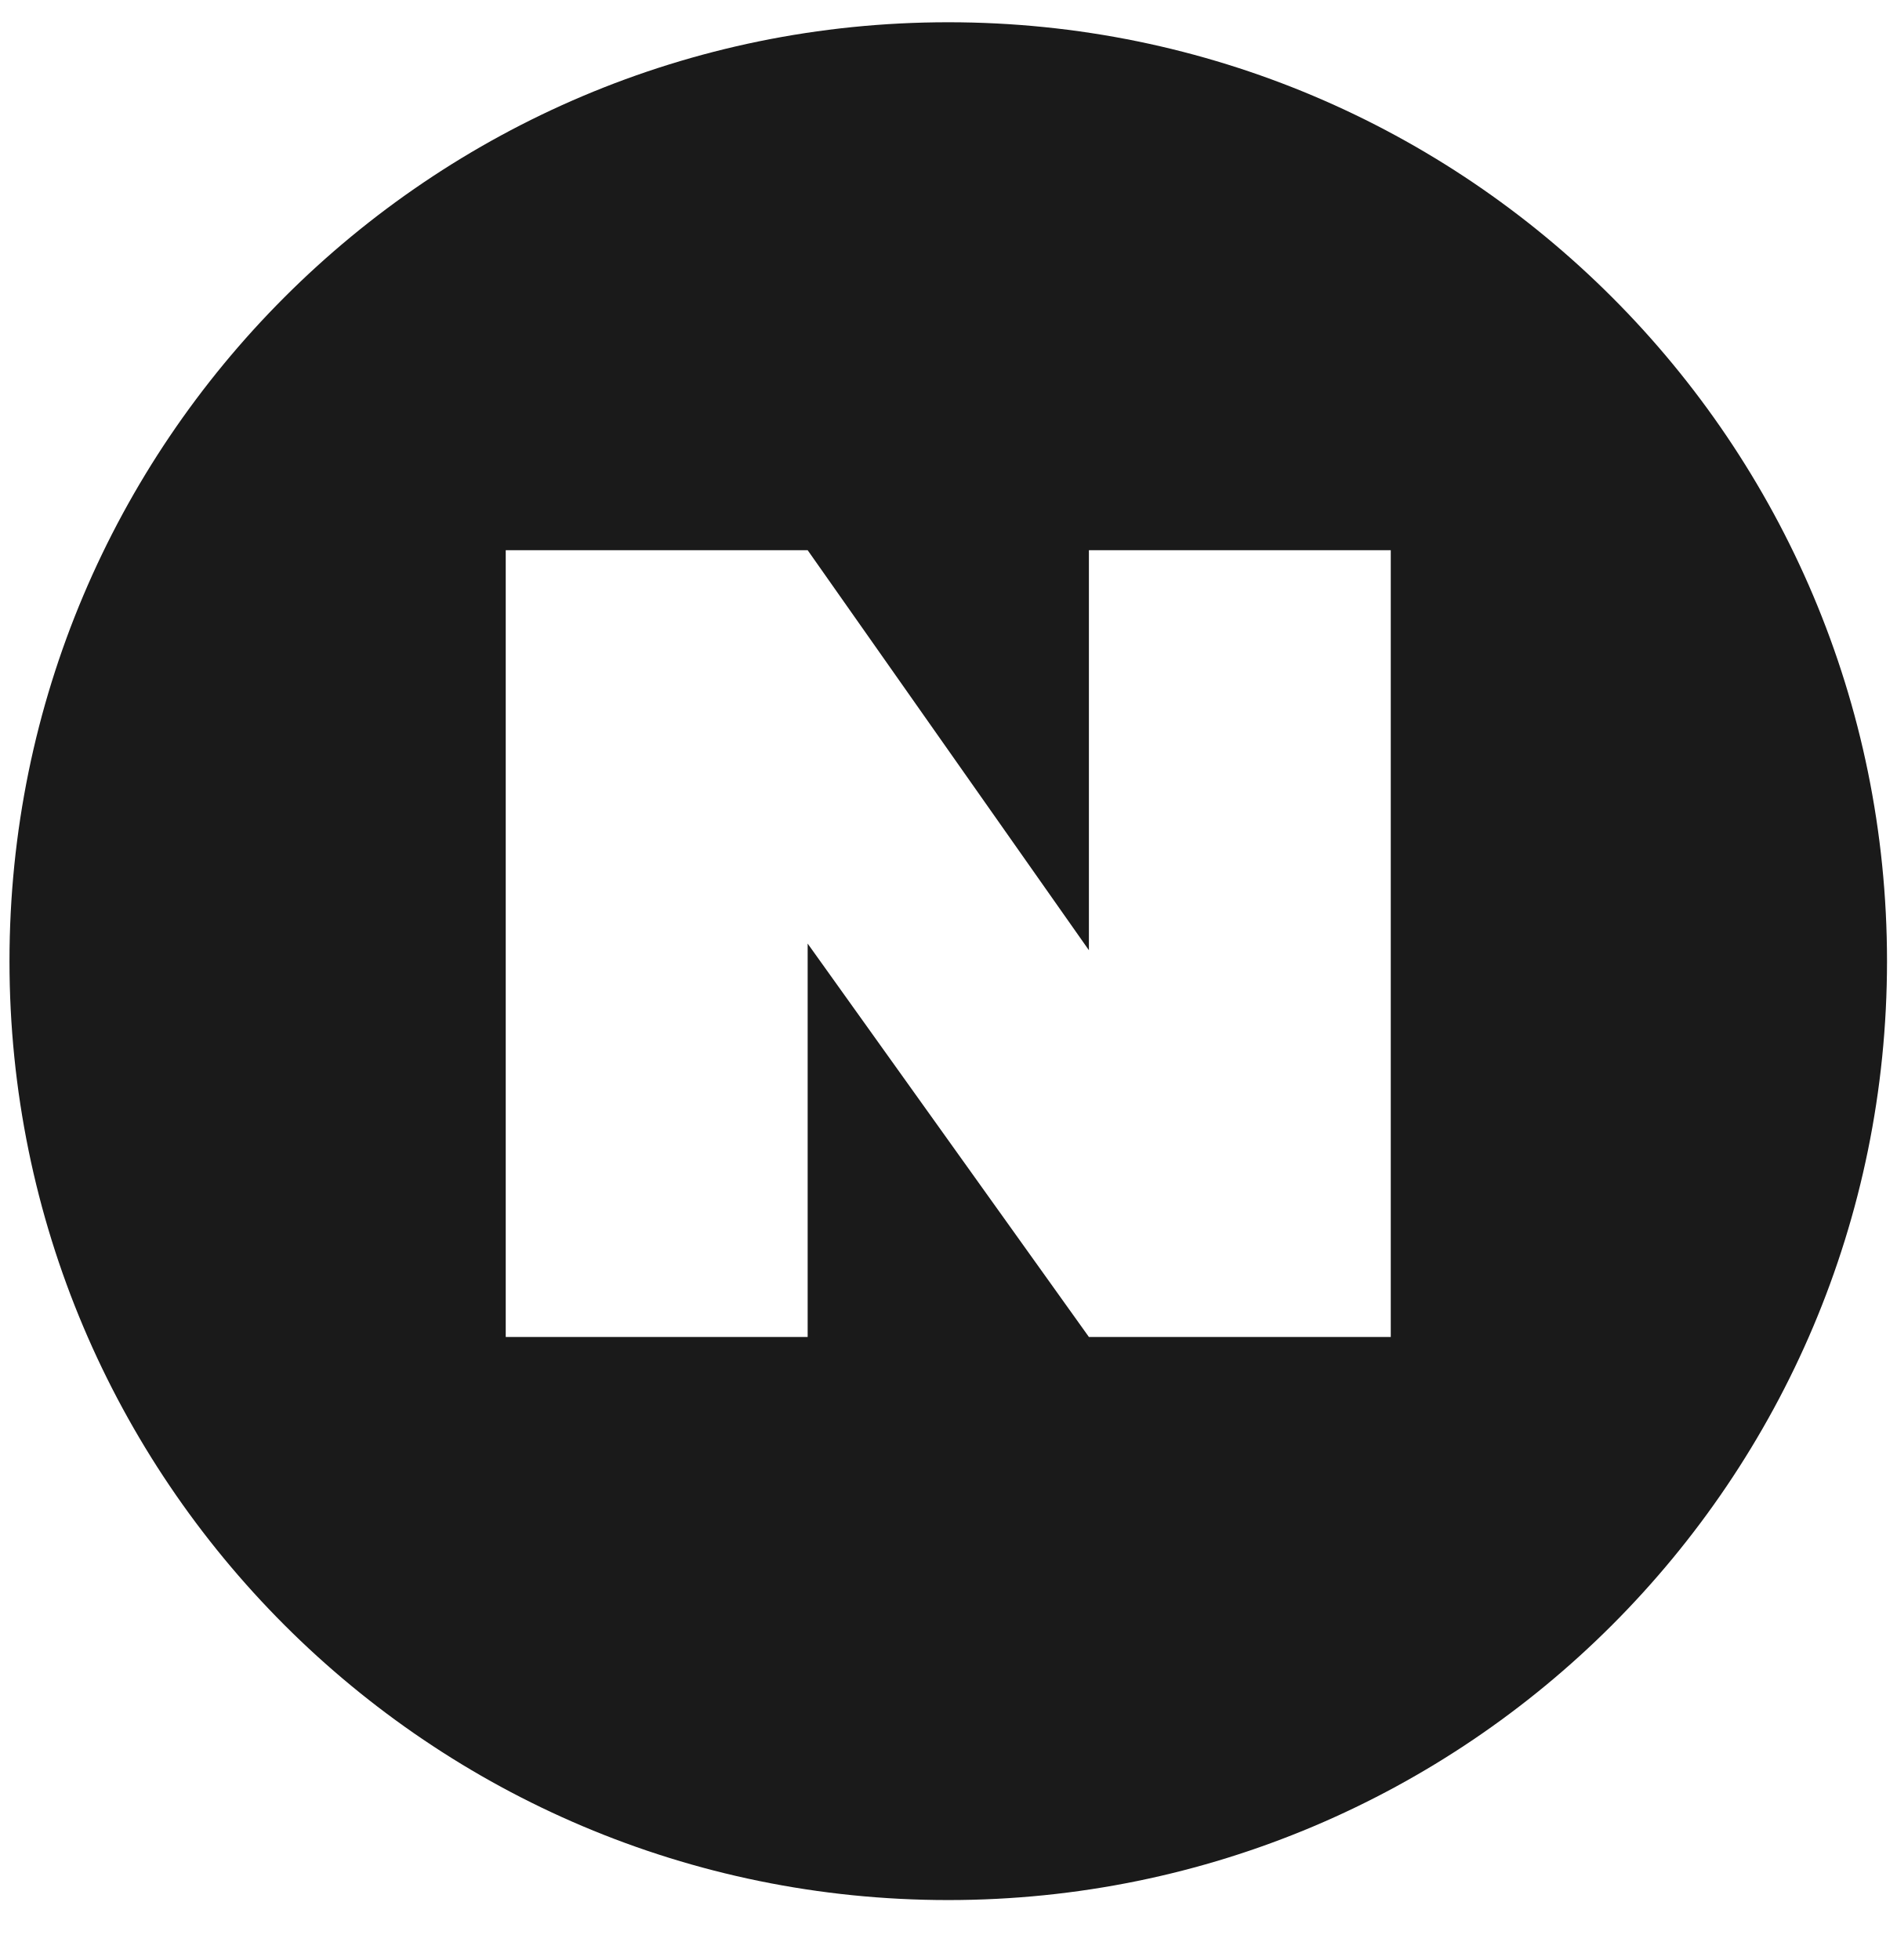
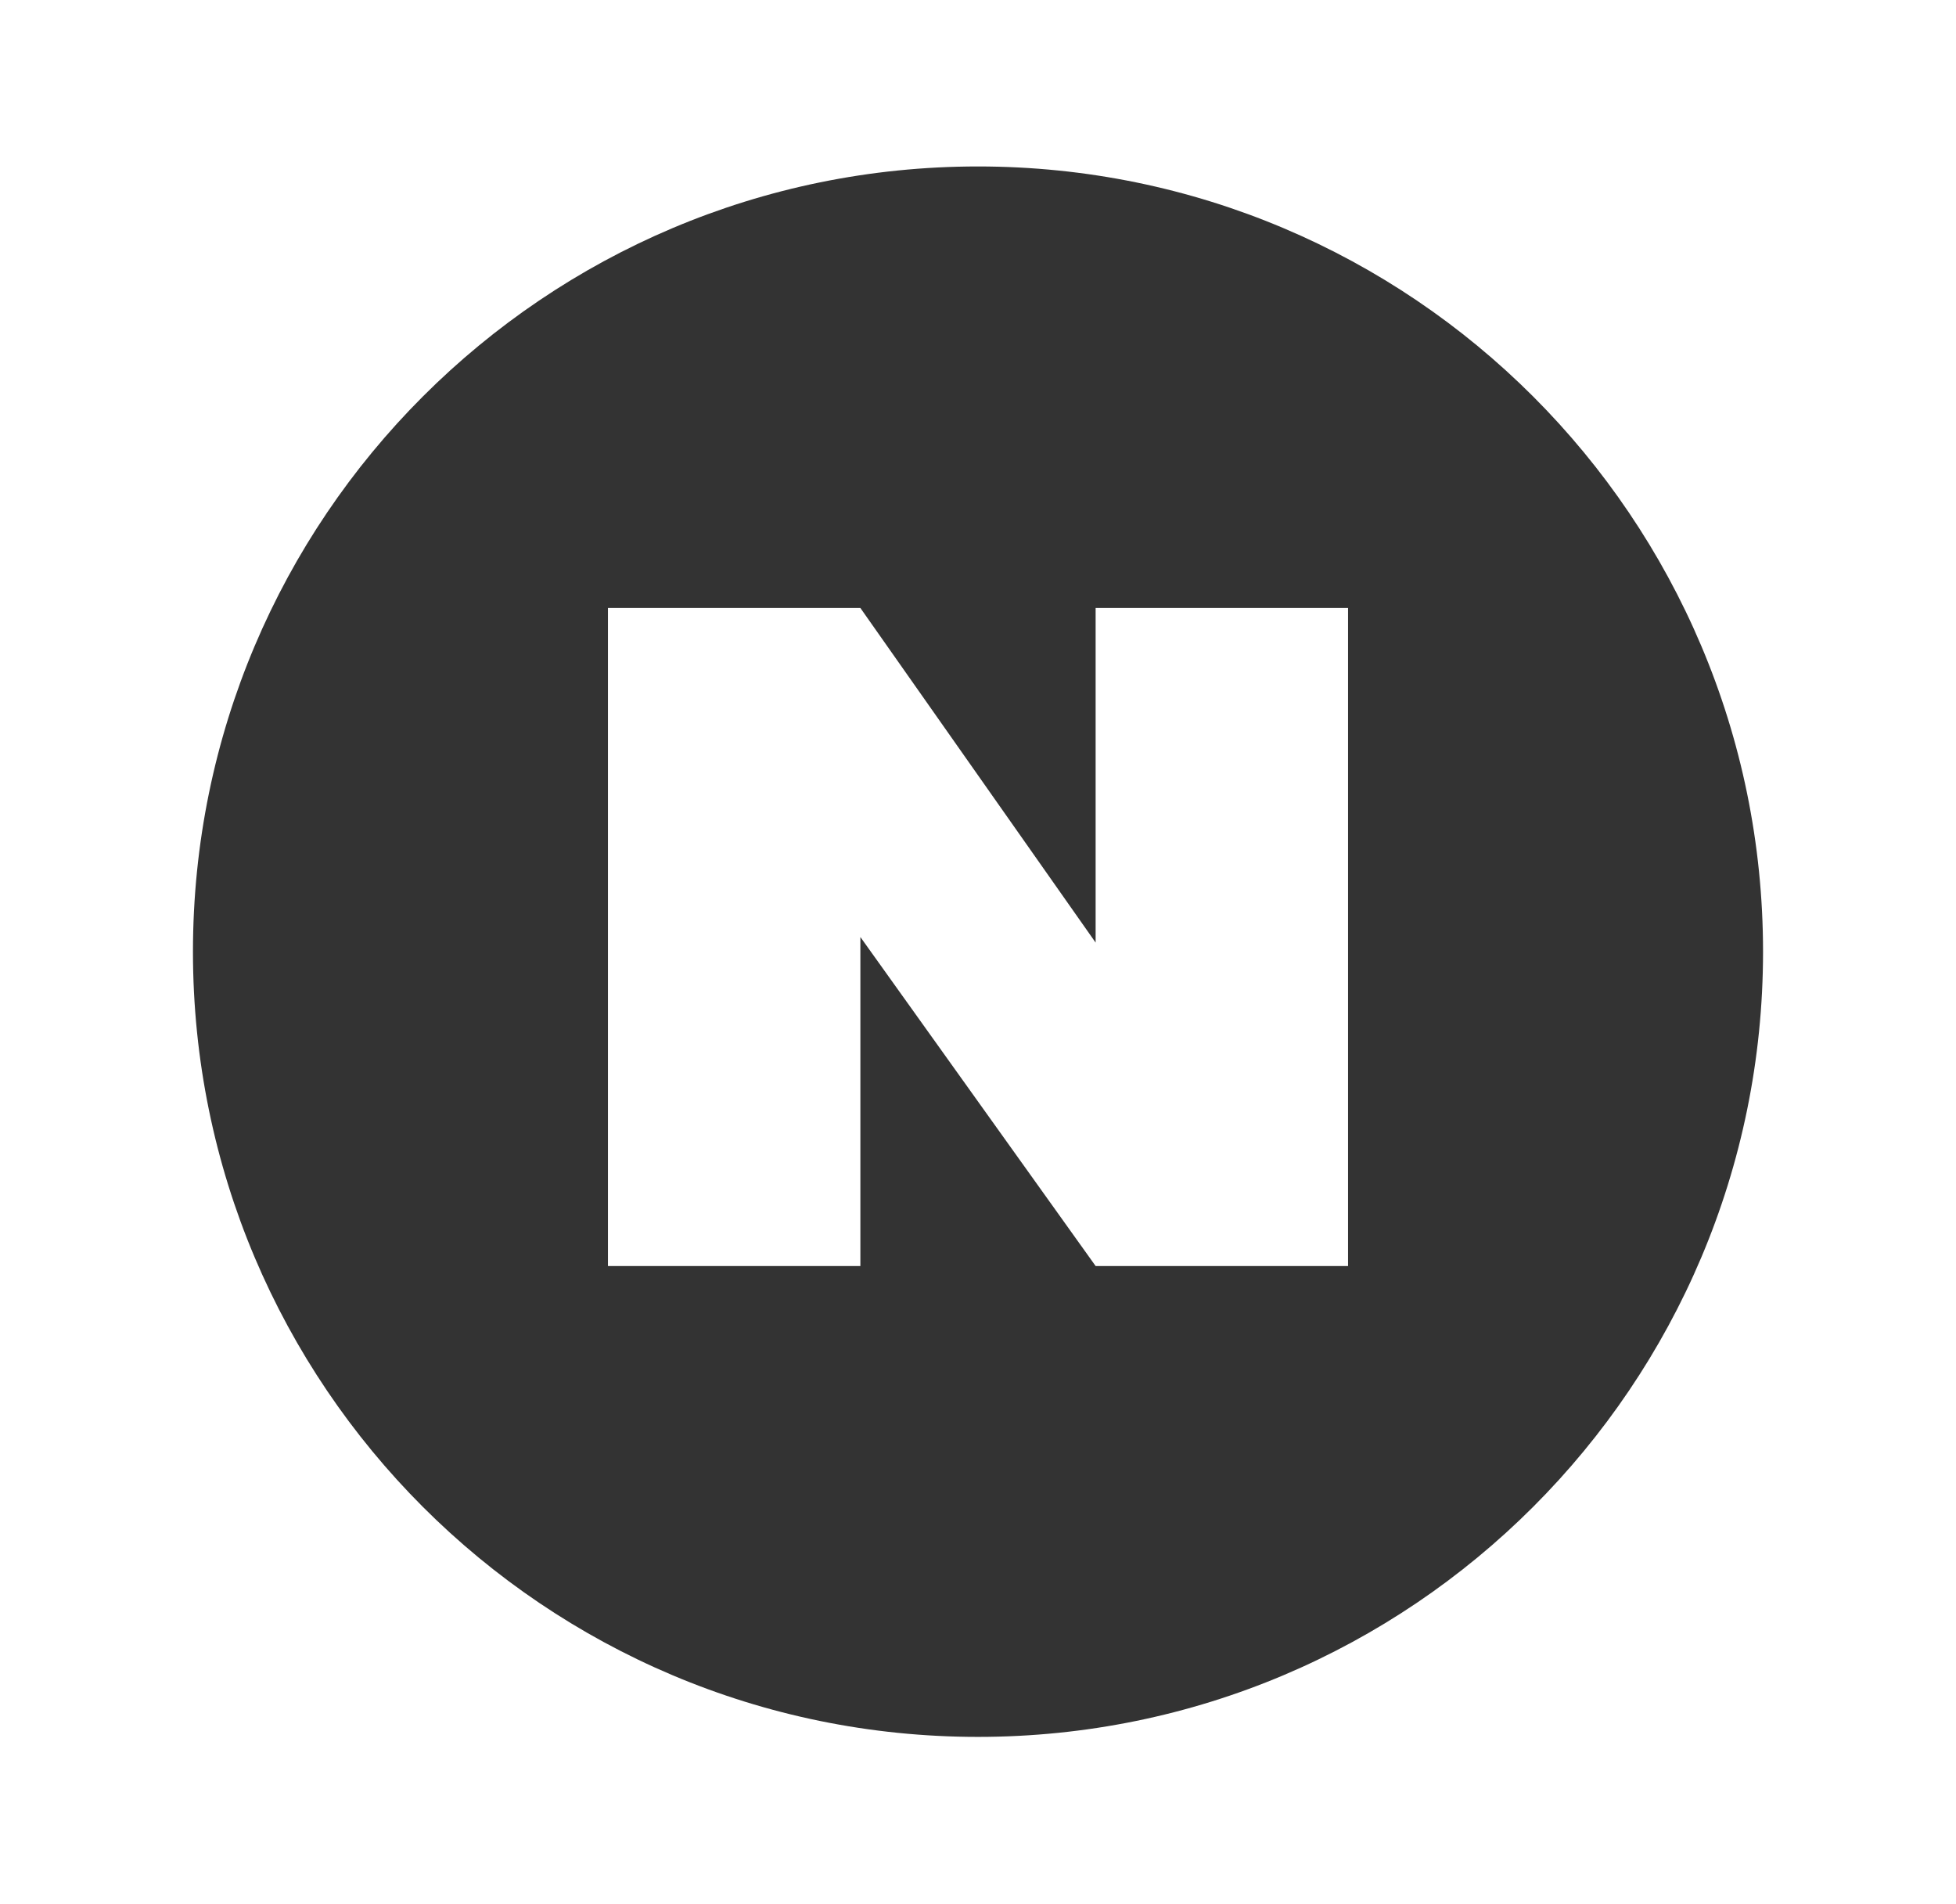
- <svg xmlns="http://www.w3.org/2000/svg" width="30" height="31" viewBox="0 0 30 31" fill="none">
-   <path fill-rule="evenodd" clip-rule="evenodd" d="M15 30.052C23.202 30.052 29.85 23.403 29.85 15.202C29.85 7 23.202 0.352 15 0.352C6.799 0.352 0.15 7 0.15 15.202C0.15 23.403 6.799 30.052 15 30.052ZM17.225 15.029V8.702H22V21.146H17.225L12.776 14.924V21.146H8V8.702H12.776L17.225 15.029Z" fill="#1A1A1A" />
+ <svg xmlns="http://www.w3.org/2000/svg" width="37" height="36" viewBox="0 0 37 36" fill="none">
+   <path fill-rule="evenodd" clip-rule="evenodd" d="M18.5 32.848C26.701 32.848 33.35 26.2 33.35 17.998C33.35 9.797 26.701 3.148 18.5 3.148C10.299 3.148 3.65 9.797 3.65 17.998C3.65 26.2 10.299 32.848 18.5 32.848ZM20.725 17.826V11.498H25.5V23.943H20.725L16.275 17.721V23.943H11.5V11.498H16.275L20.725 17.826Z" fill="#333333" />
</svg>
